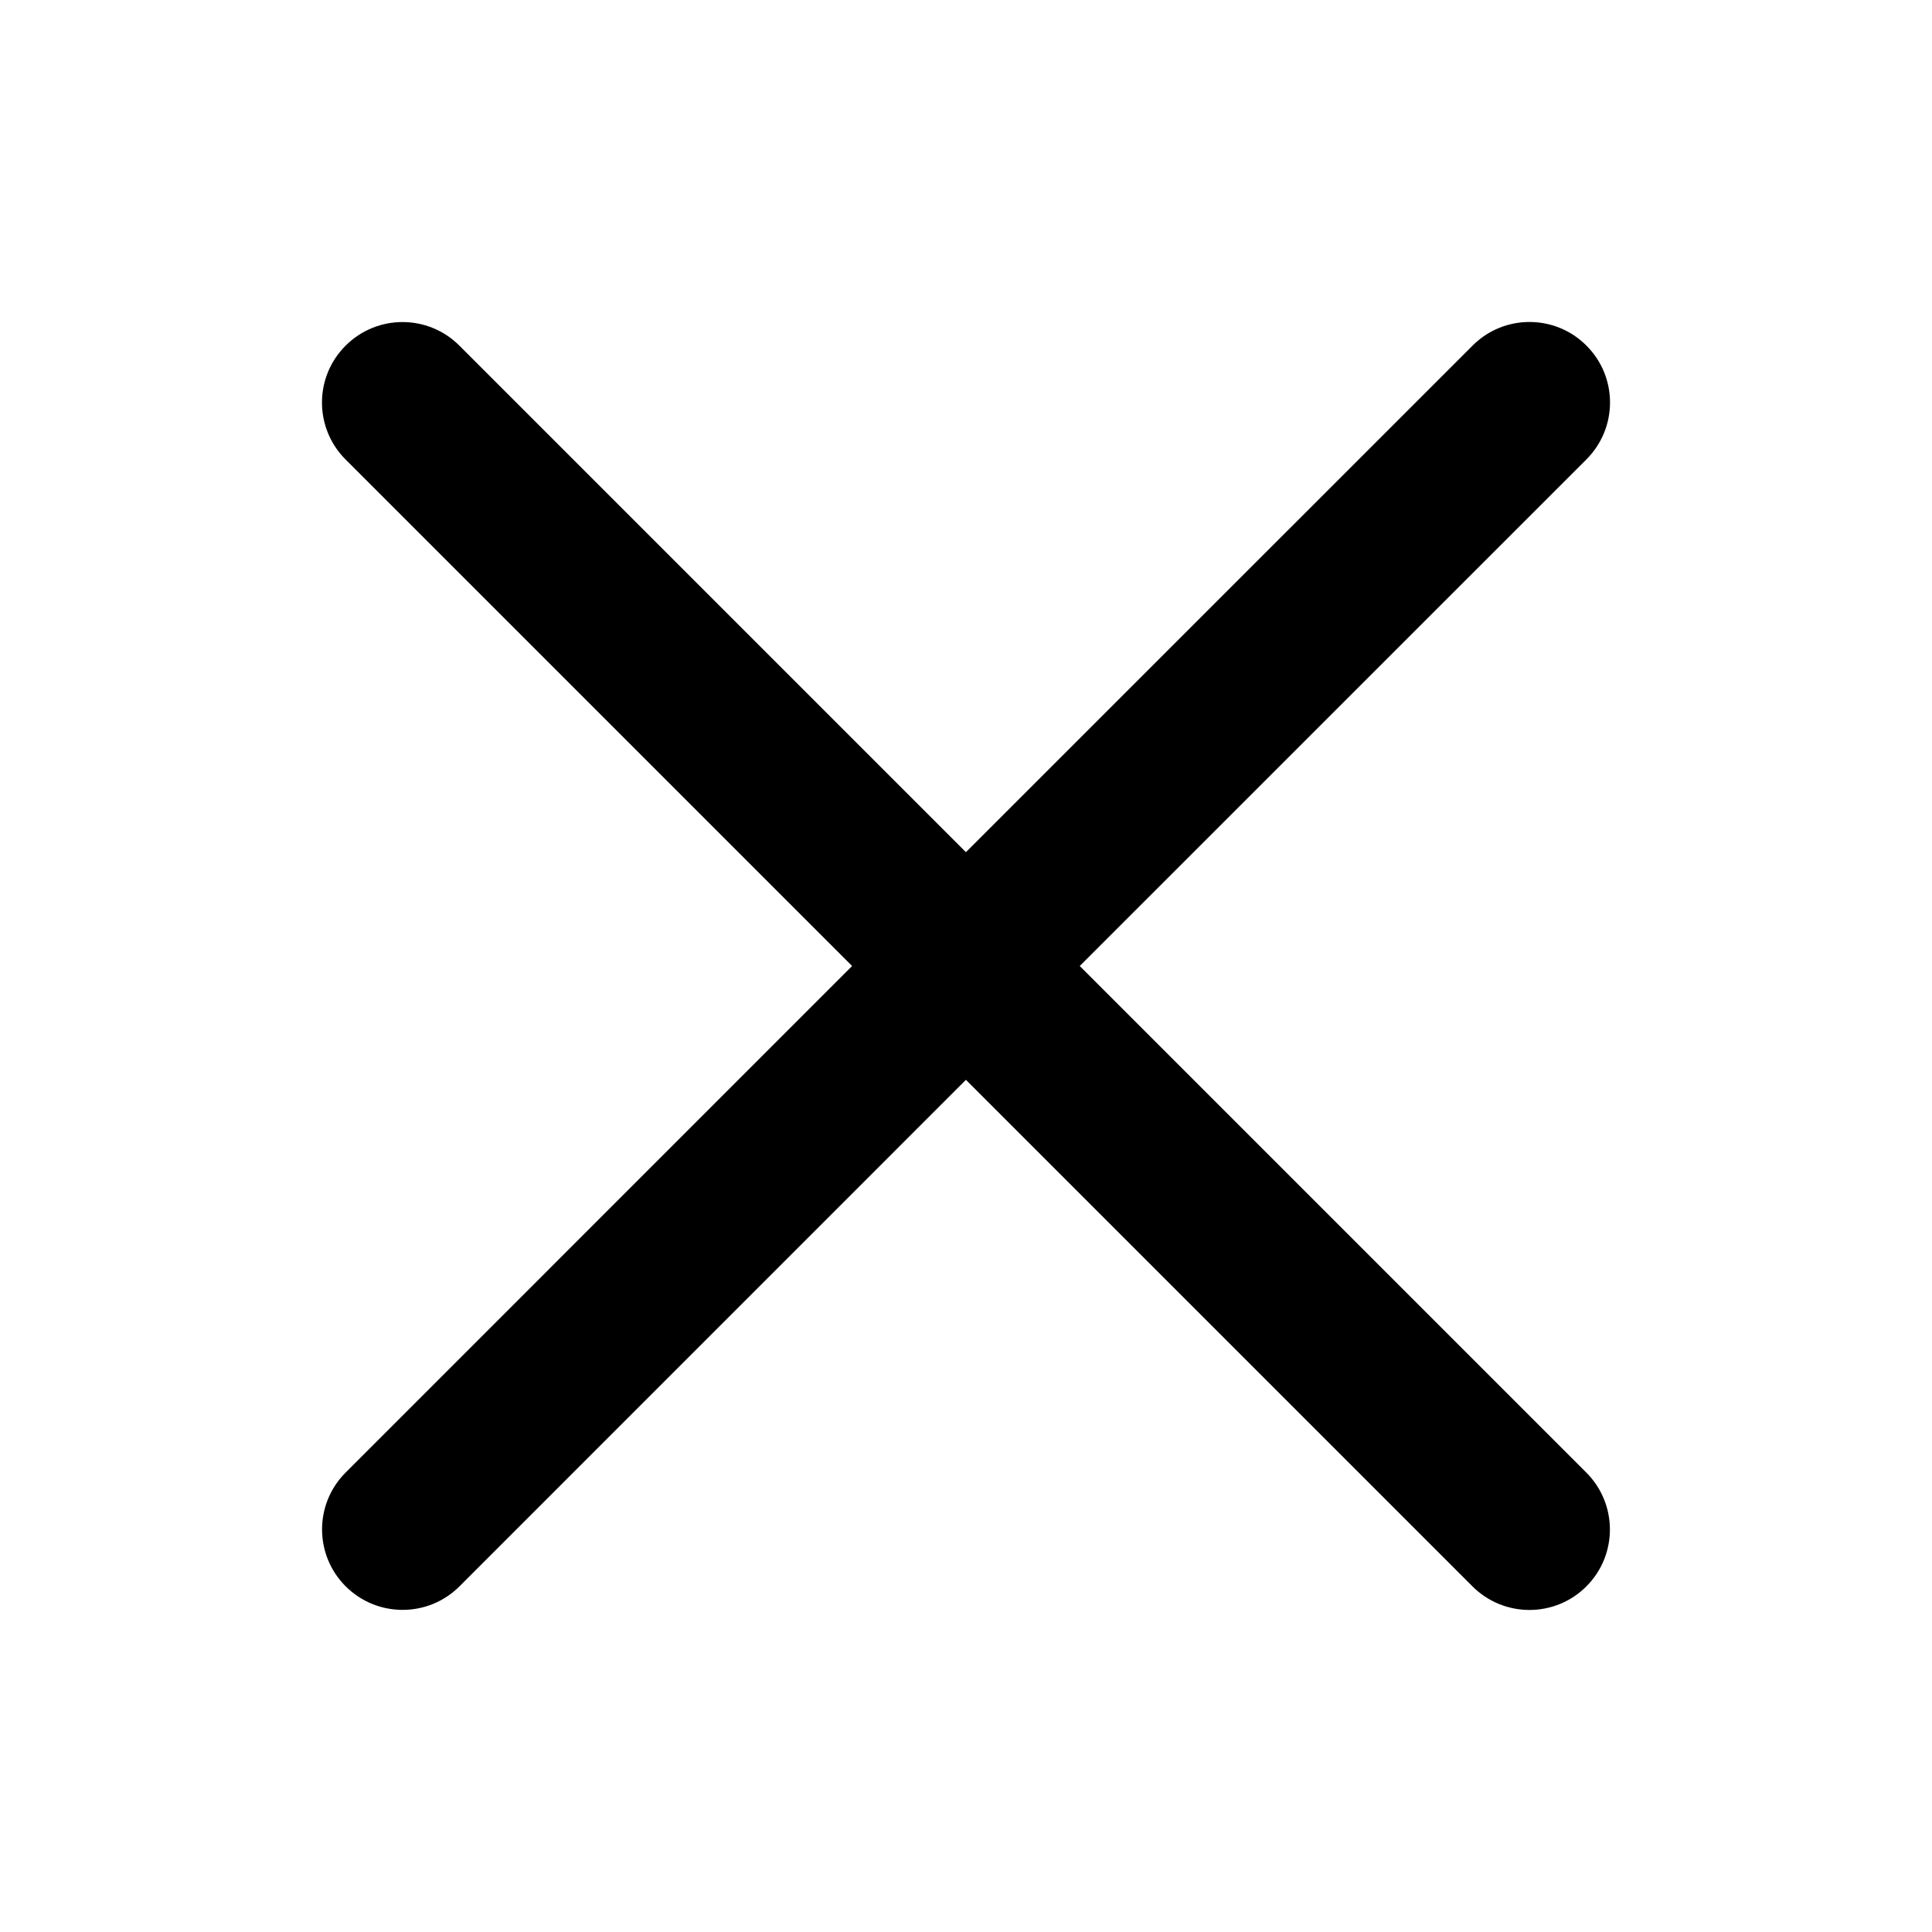
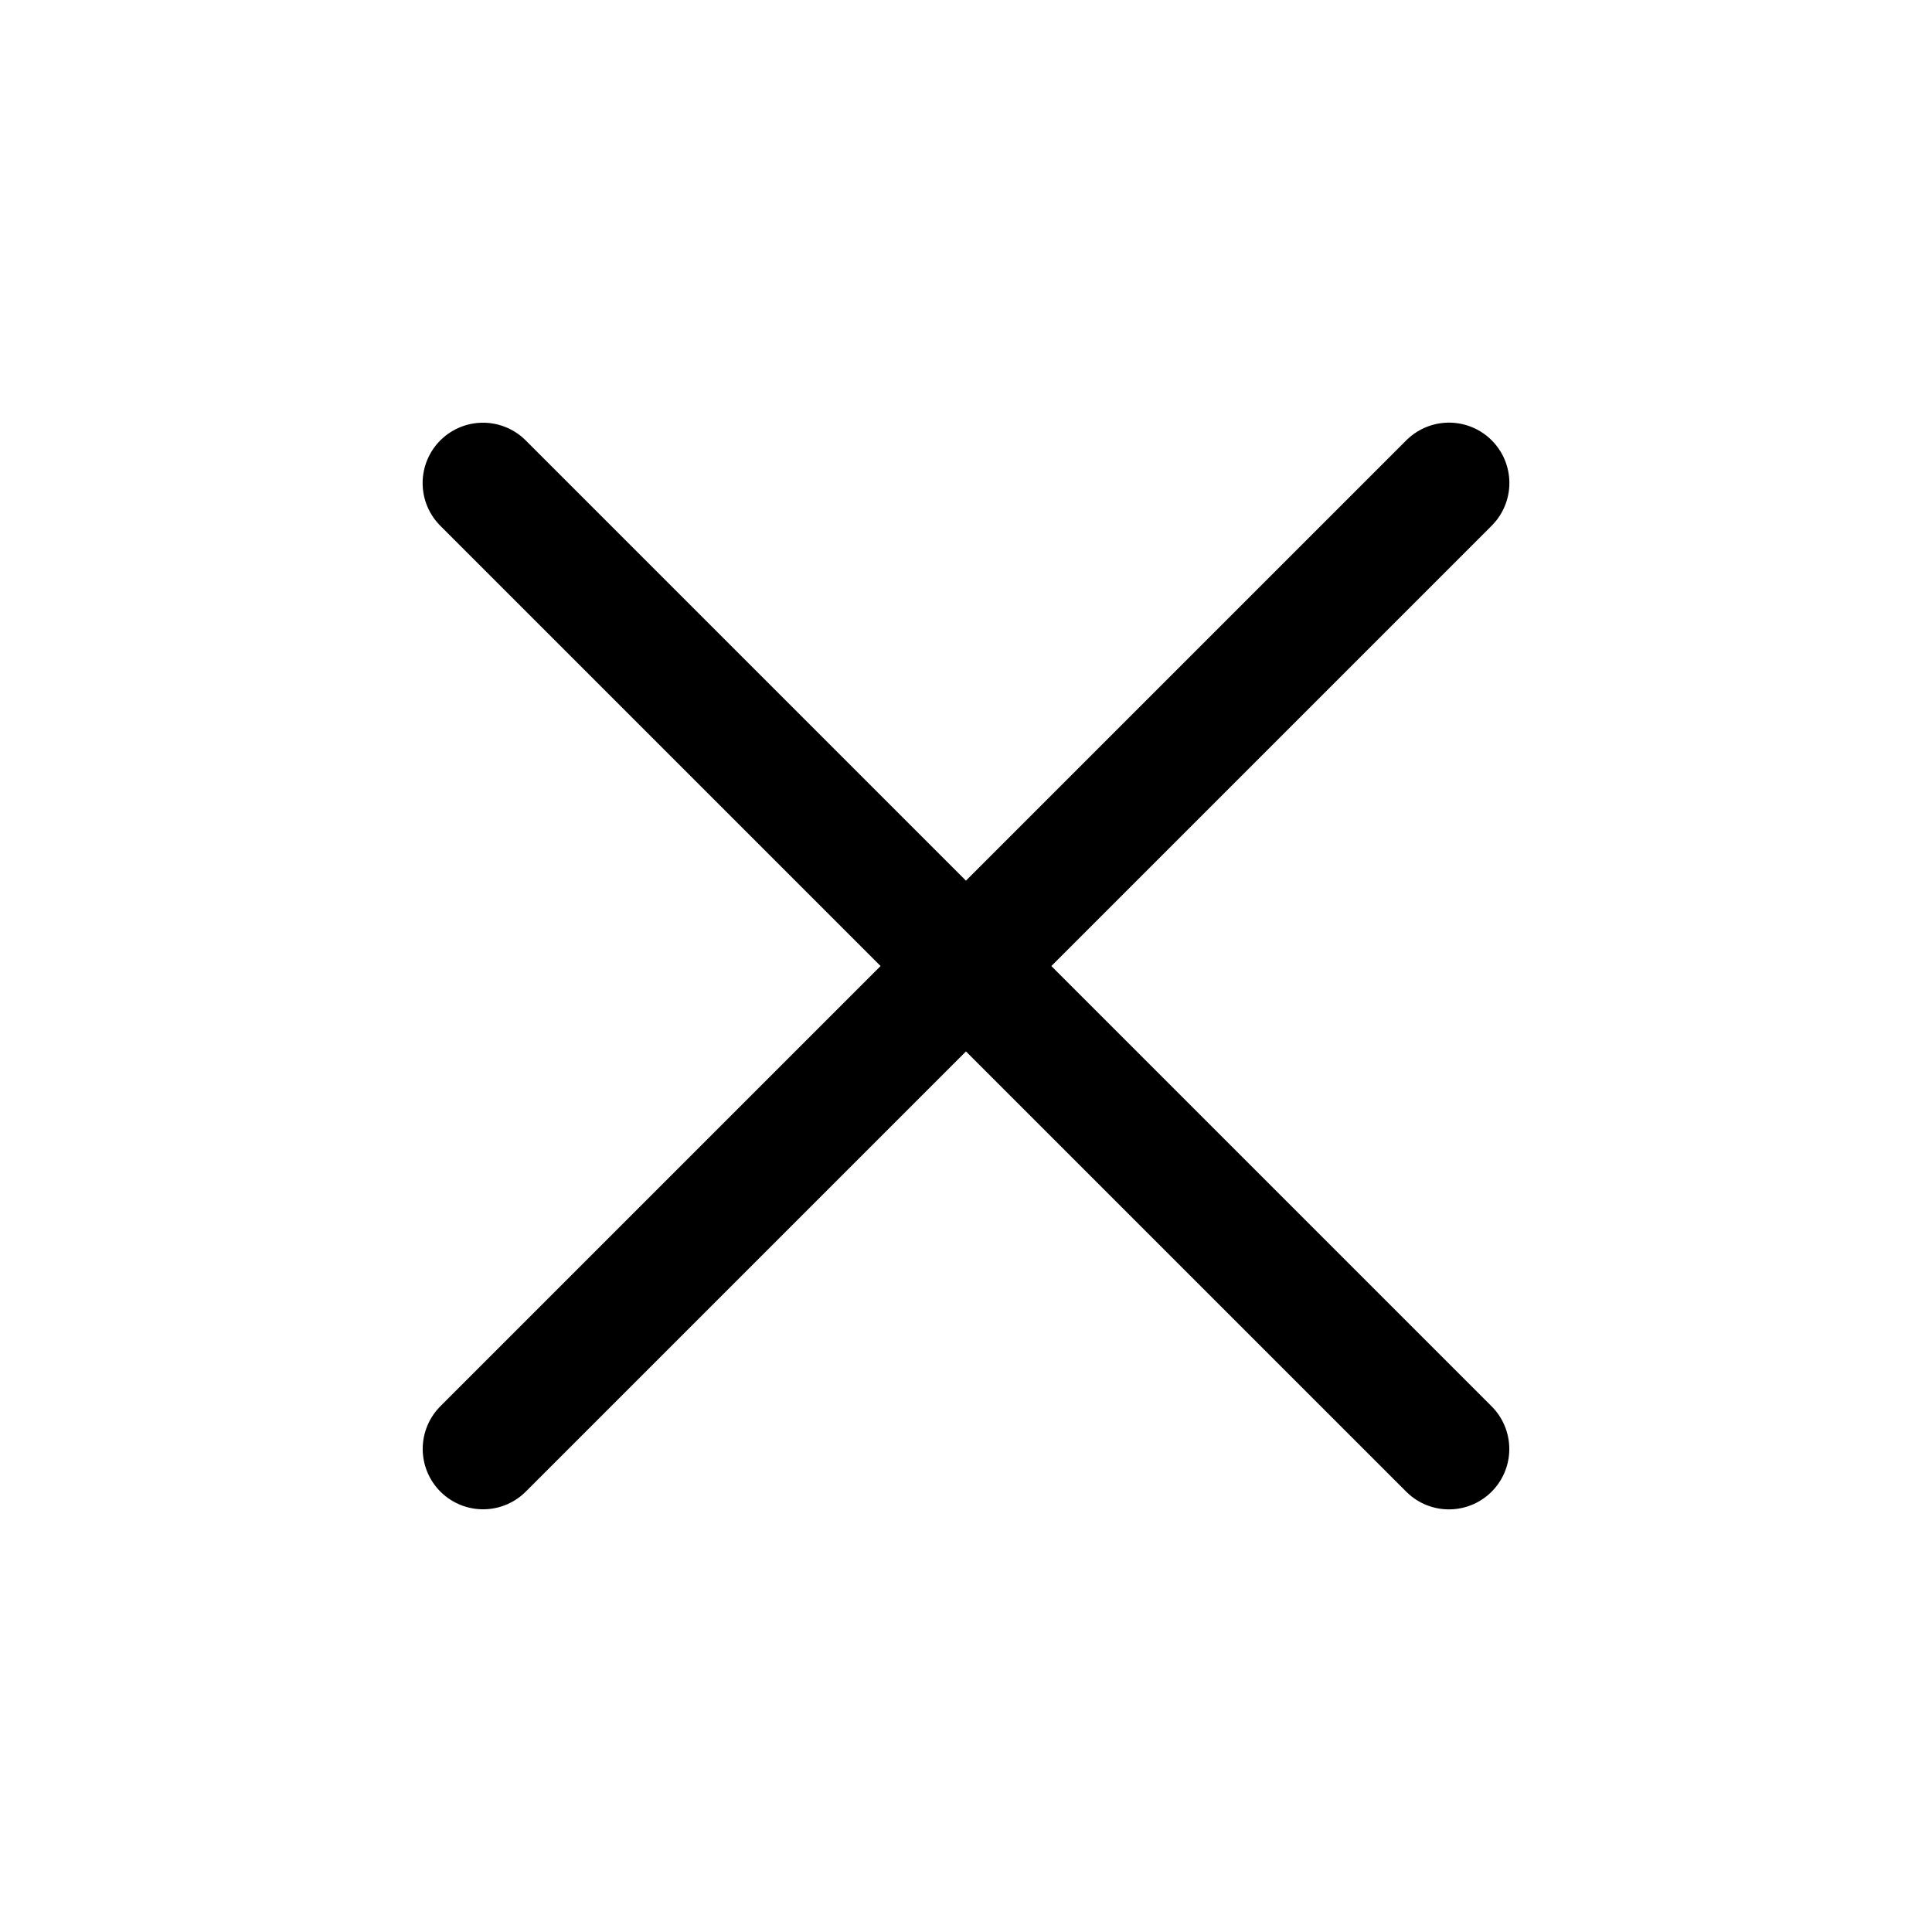
<svg xmlns="http://www.w3.org/2000/svg" width="24" height="24" viewBox="0 0 24 24" fill="none">
-   <path d="M18.293 4.293C18.683 3.902 19.317 3.902 19.707 4.293C20.098 4.683 20.098 5.316 19.707 5.707L13.413 12L19.706 18.293C20.096 18.683 20.097 19.317 19.706 19.707C19.316 20.097 18.683 20.097 18.292 19.707L11.999 13.414L5.708 19.706C5.318 20.096 4.685 20.096 4.294 19.706C3.903 19.315 3.903 18.682 4.294 18.292L10.585 12L4.293 5.708C3.902 5.317 3.902 4.684 4.293 4.294C4.684 3.903 5.317 3.903 5.707 4.294L11.999 10.586L18.293 4.293Z" fill="currentColor" />
+   <path d="M18 6L6.001 17.999M17.999 18L6 6.001" stroke="currentColor" stroke-width="1.5" stroke-linecap="round" stroke-linejoin="round" />
</svg>
